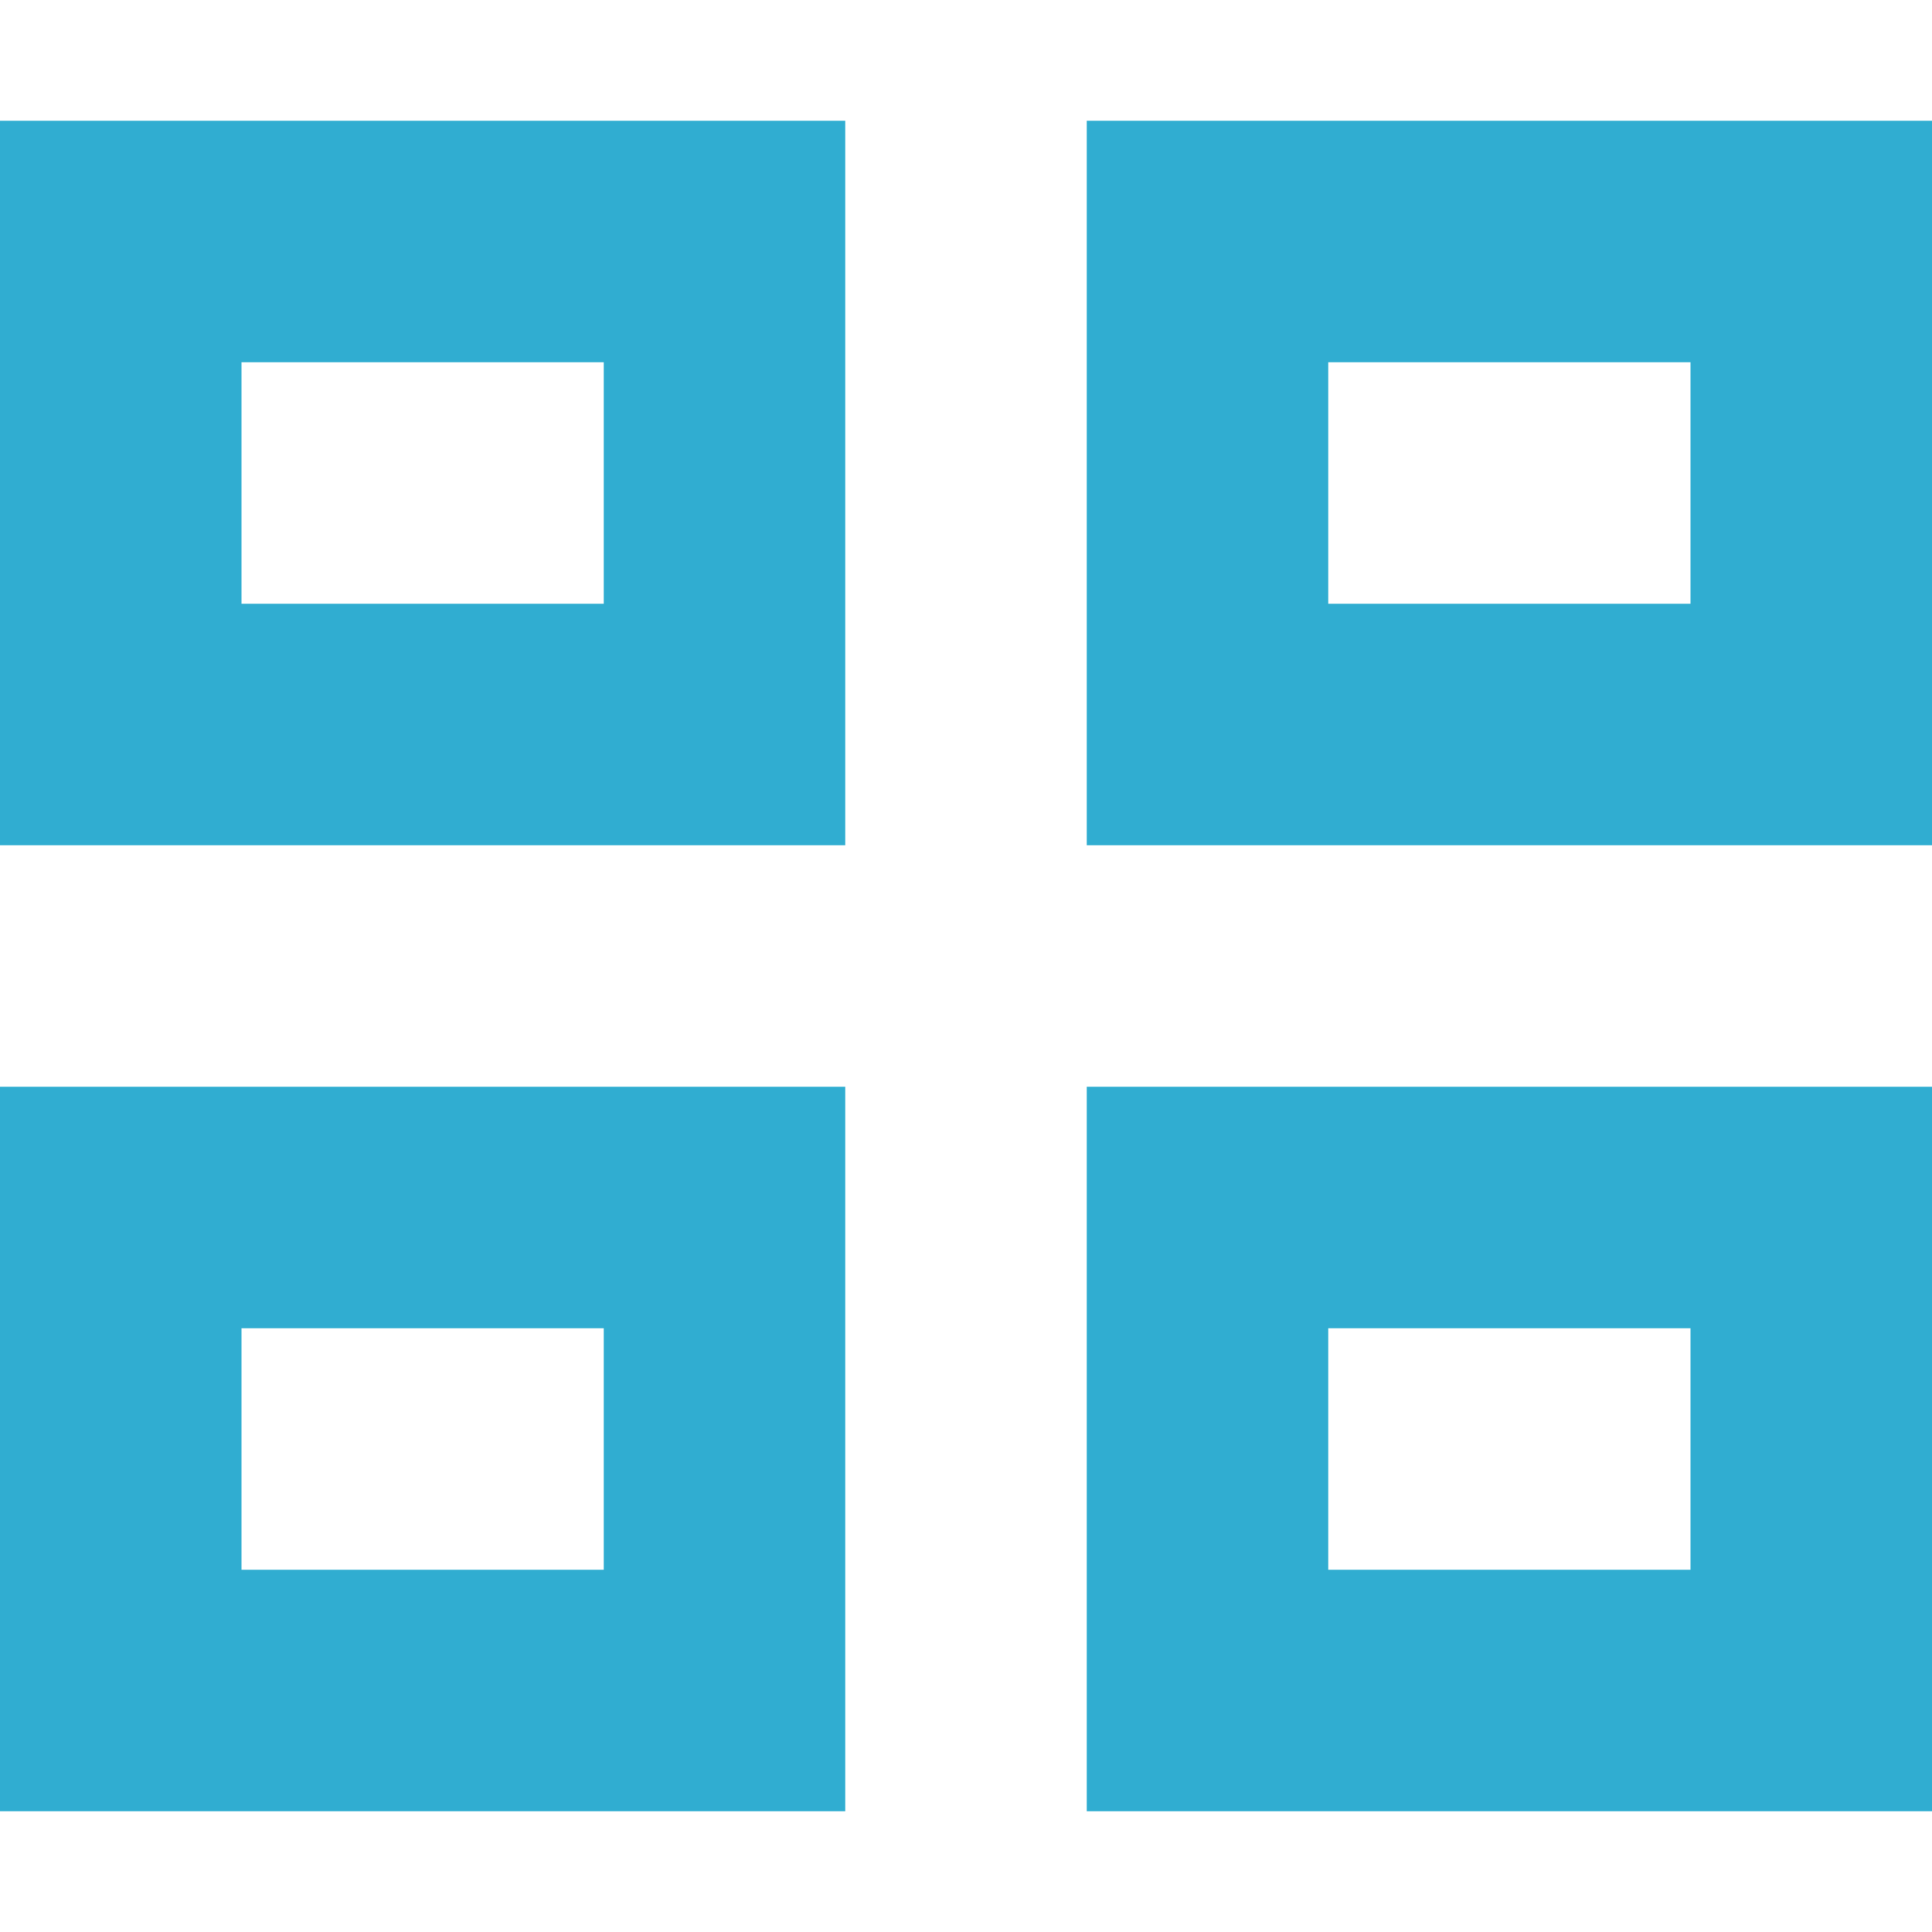
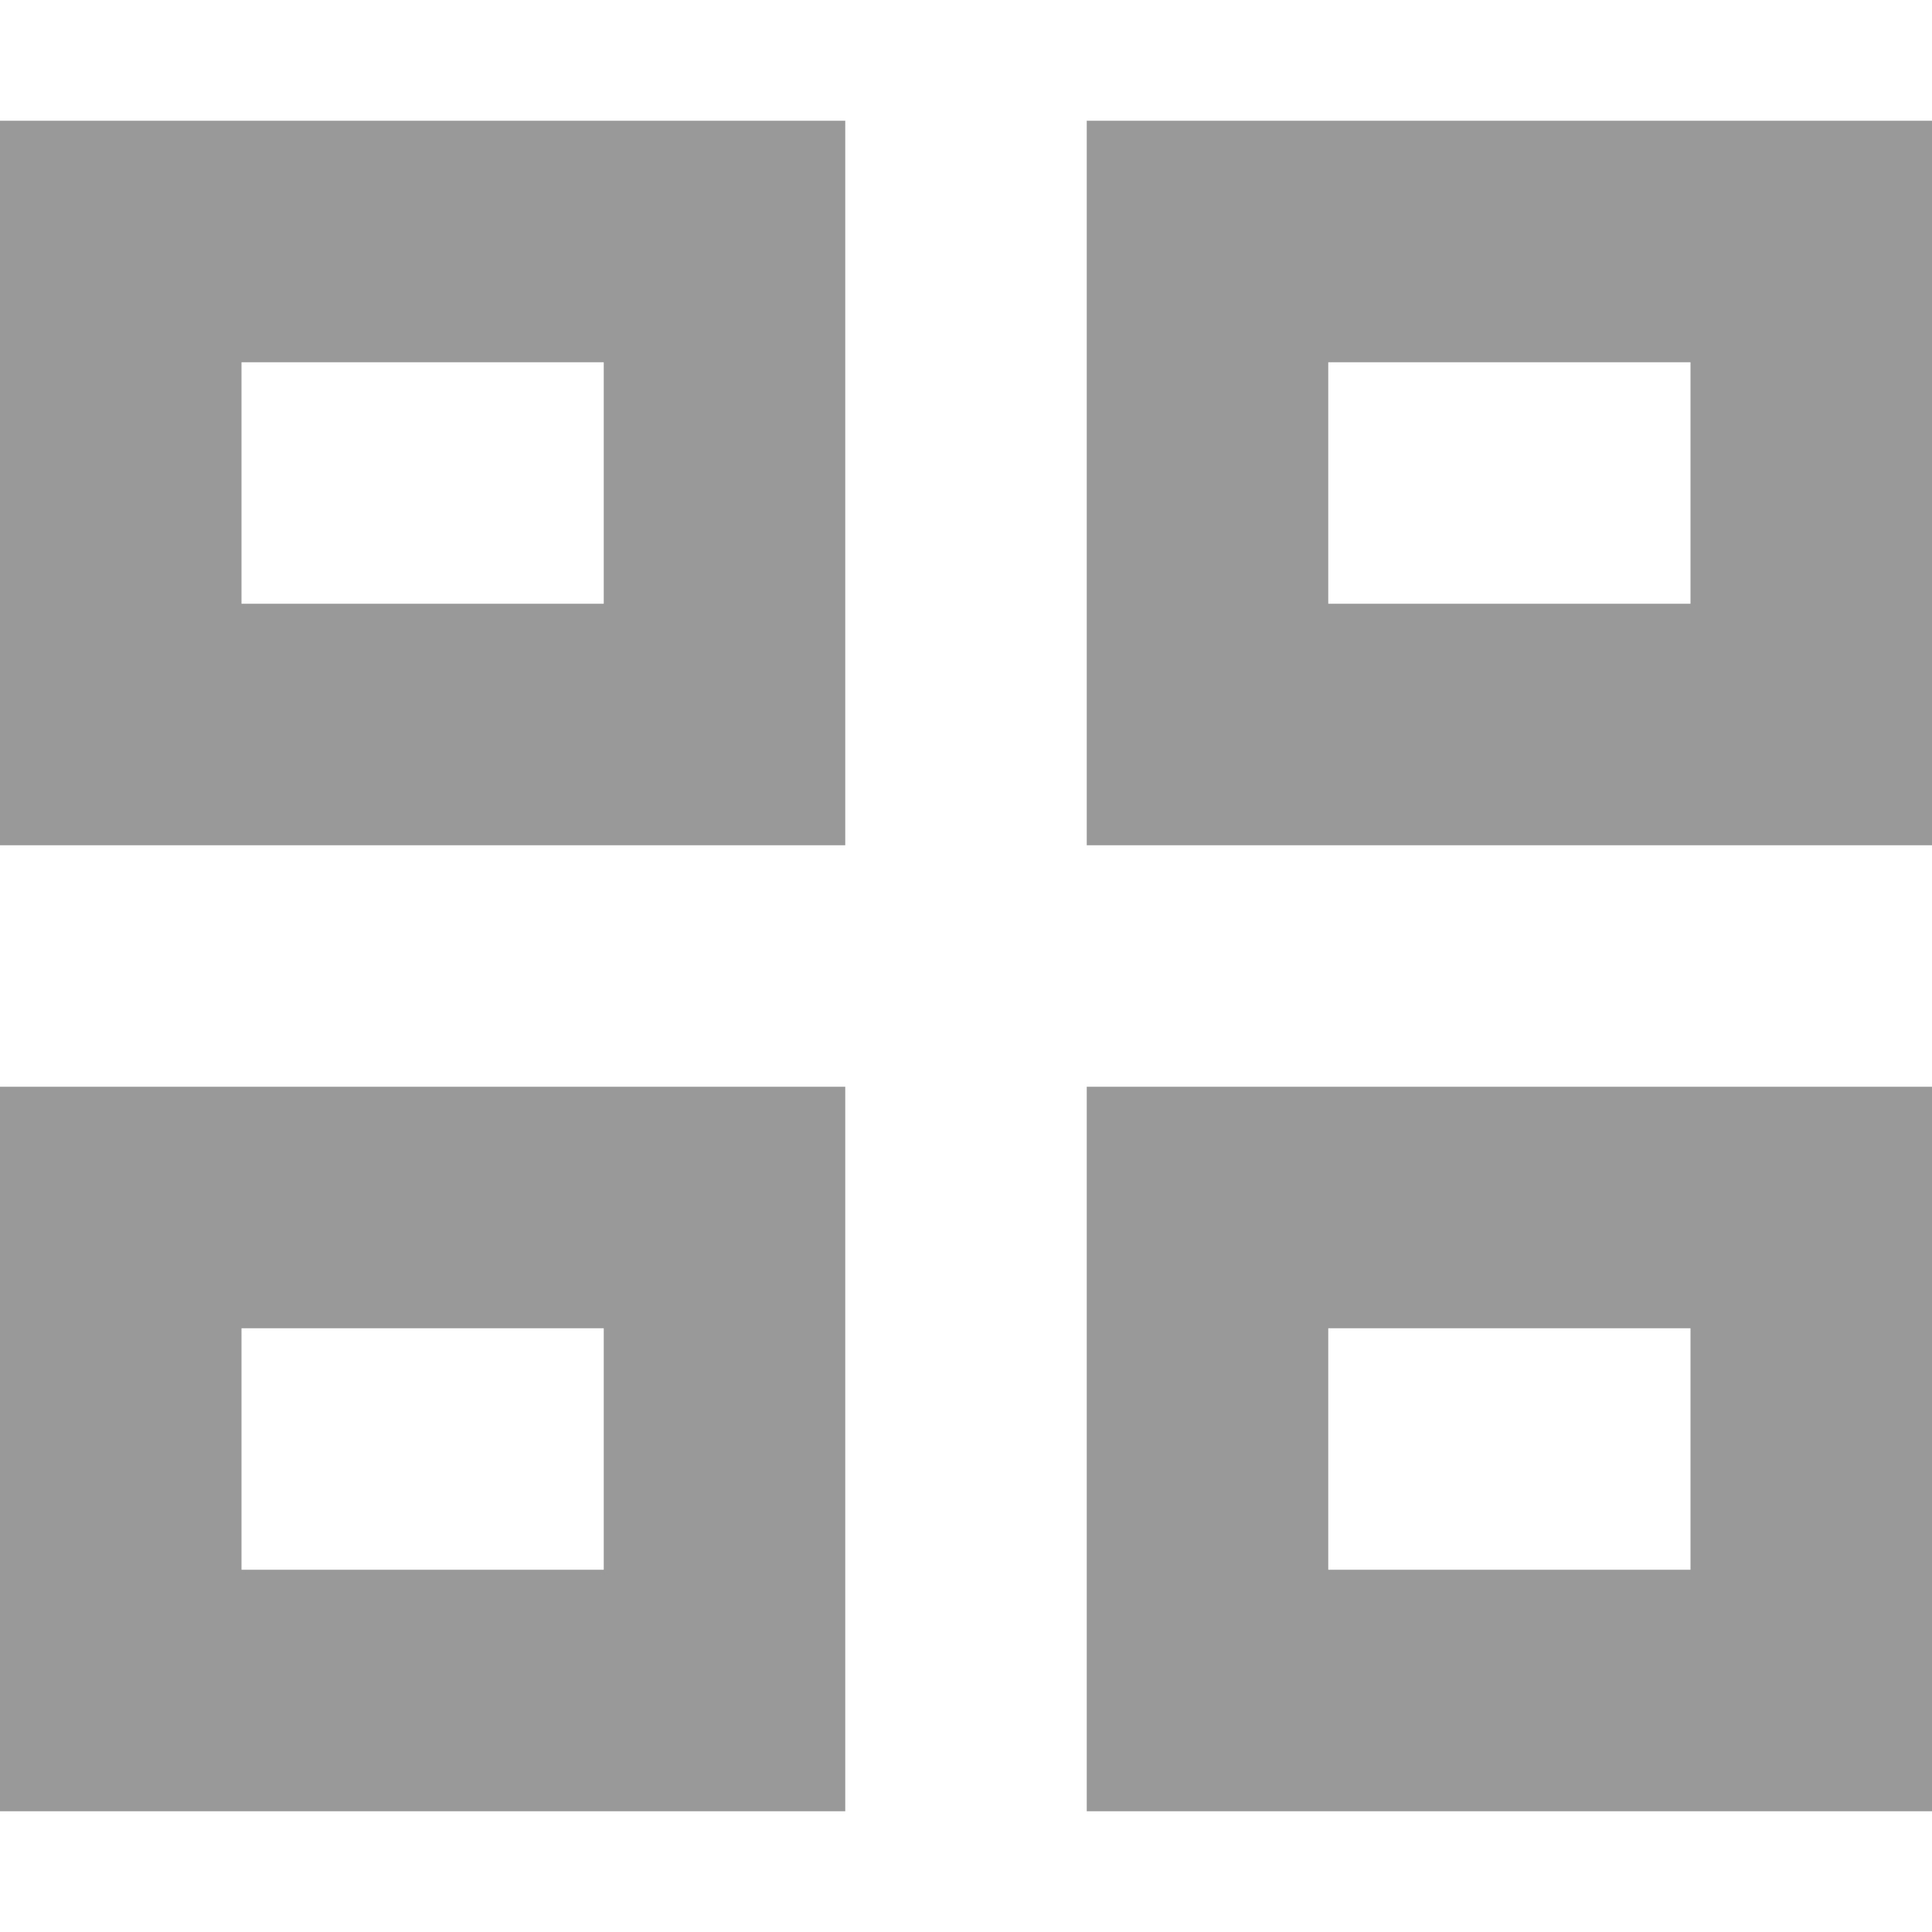
<svg xmlns="http://www.w3.org/2000/svg" width="16" height="16" viewBox="0 -1 16 16" preserveAspectRatio="xMinYMid meet" overflow="visible">
-   <path d="M9 14h7V8H9v6zm5-4v2h-3v-2h3zM7 8H0v6h7V8zm-5 4v-2h3v2H2zM9 0v6h7V0H9zm5 4h-3V2h3v2zM7 0H0v6h7V0zM2 4V2h3v2H2z" fill="#30add1" />
+   <path d="M9 14h7V8H9v6zm5-4v2h-3v-2h3zM7 8H0v6h7V8zm-5 4v-2h3v2H2zM9 0v6h7V0H9zm5 4h-3V2h3v2zM7 0H0v6h7V0zM2 4V2h3v2H2z" fill="#999" />
</svg>
